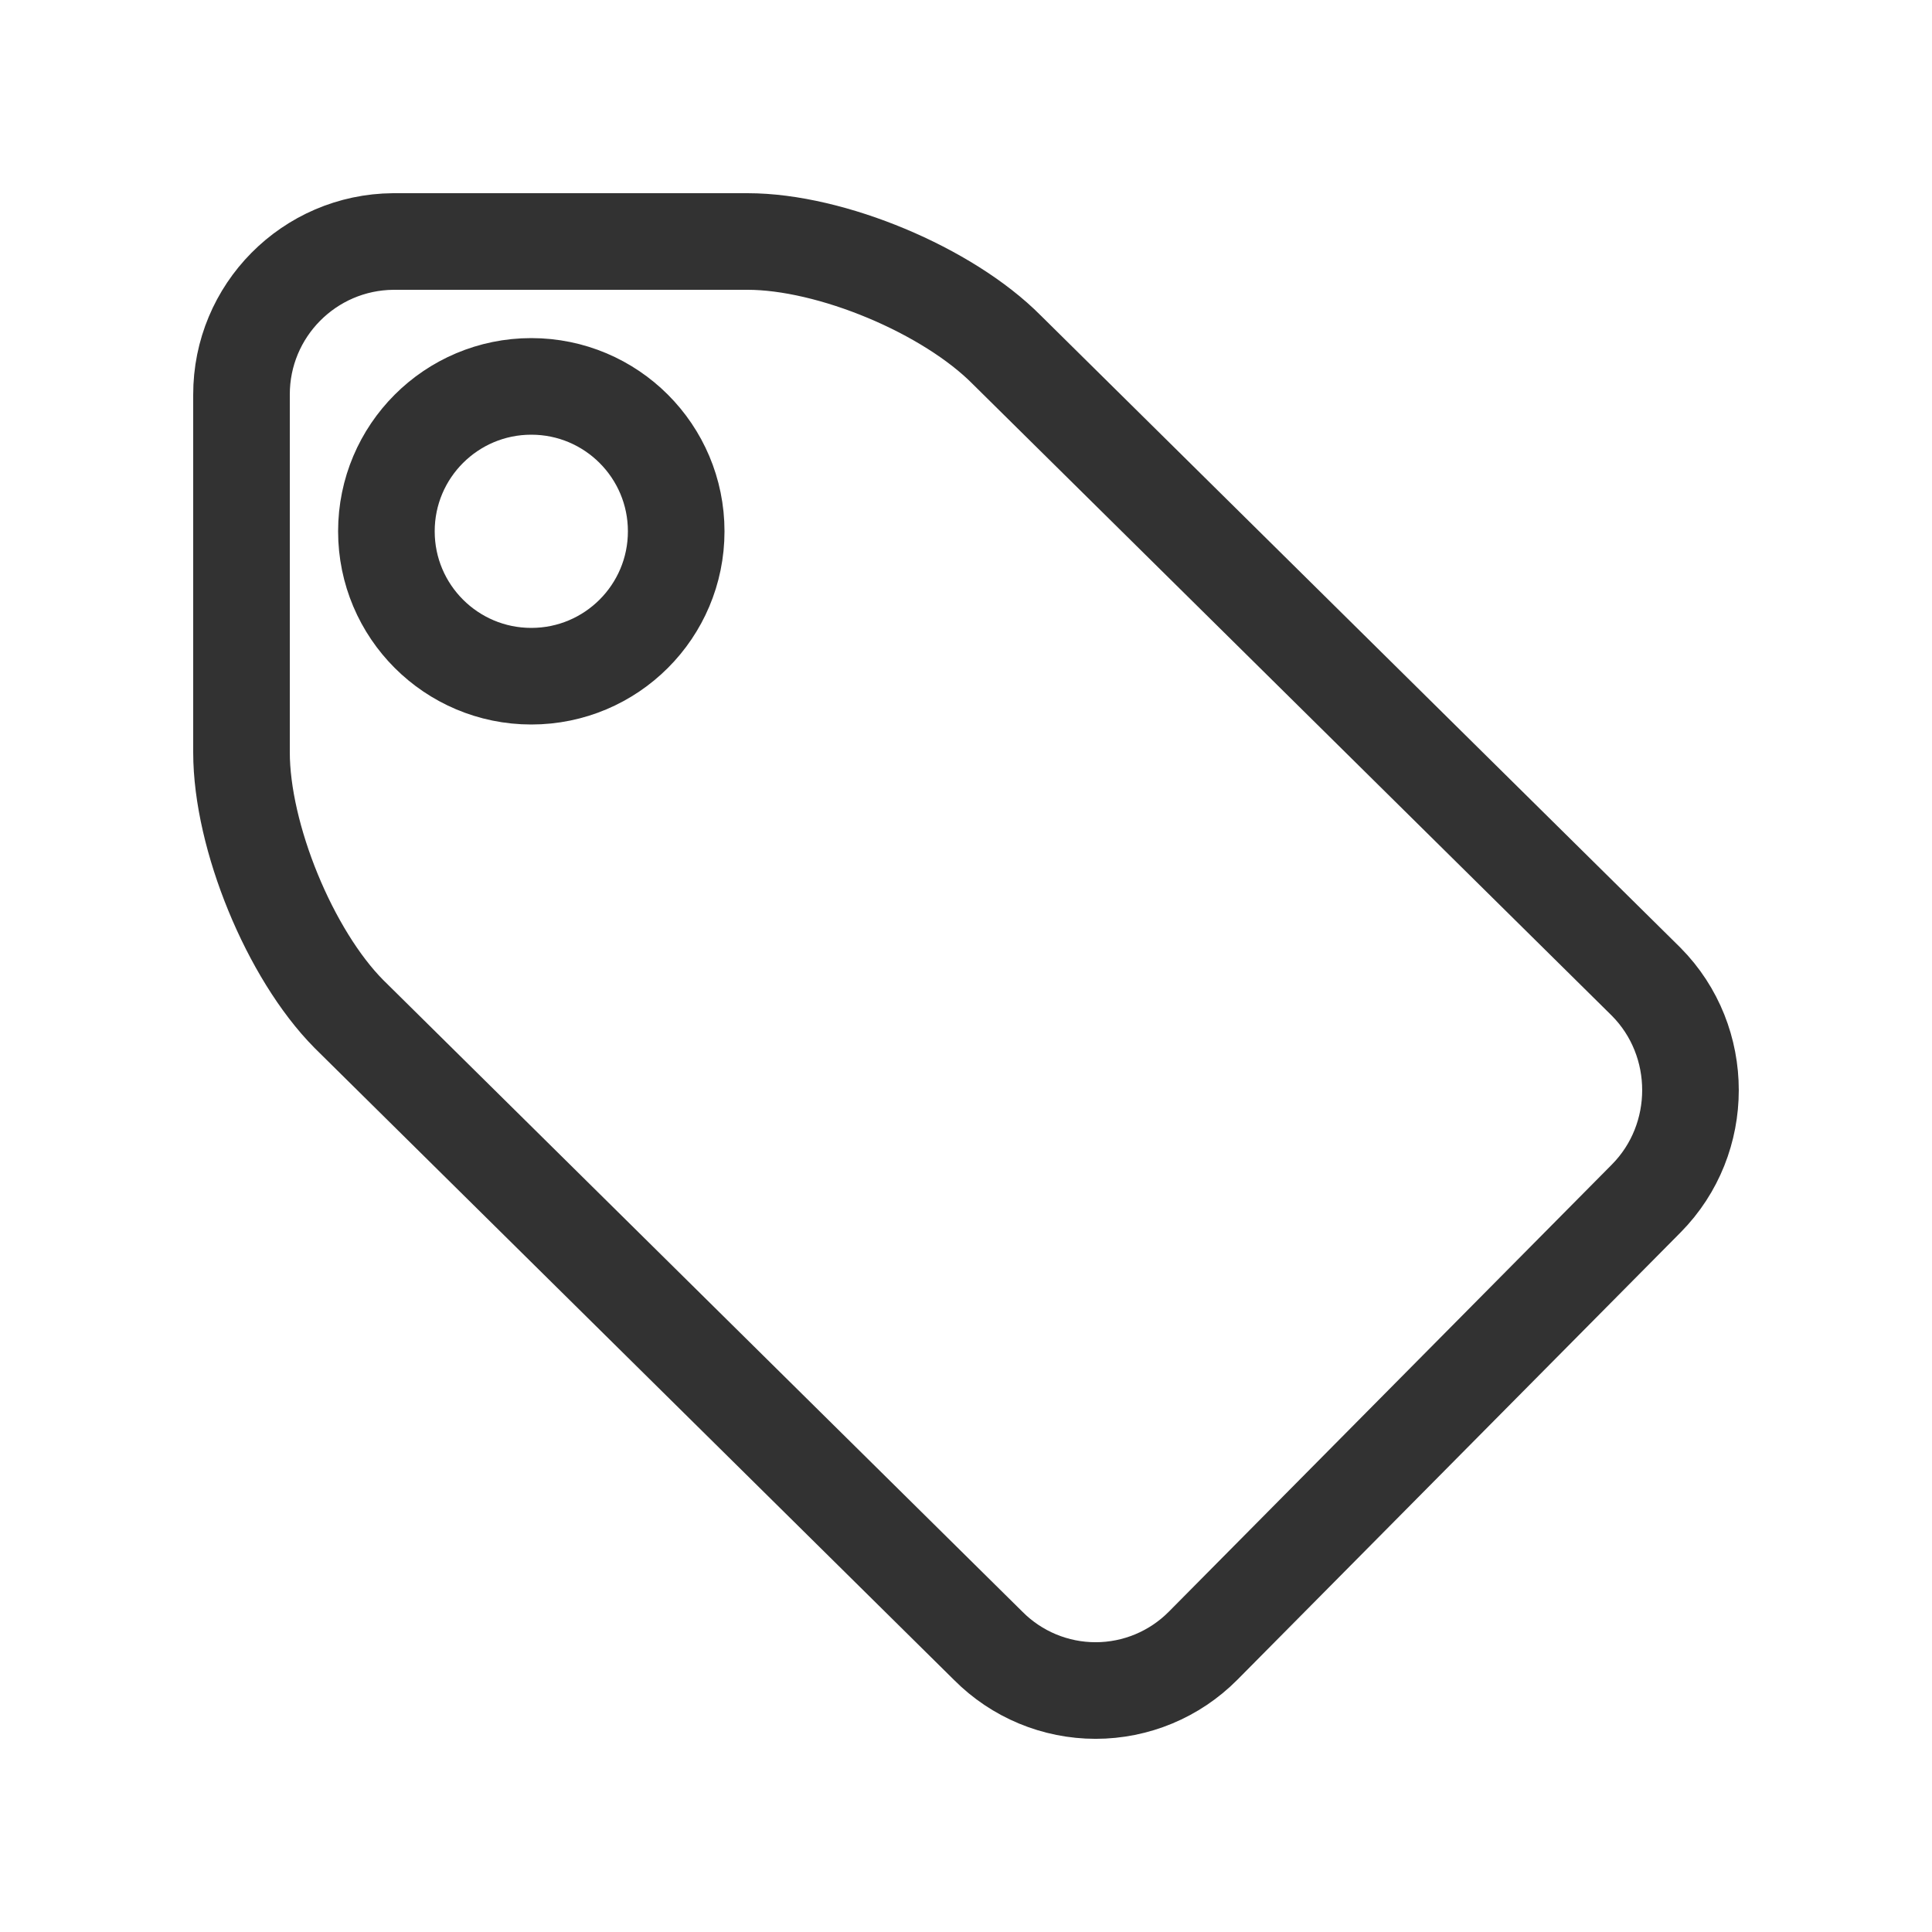
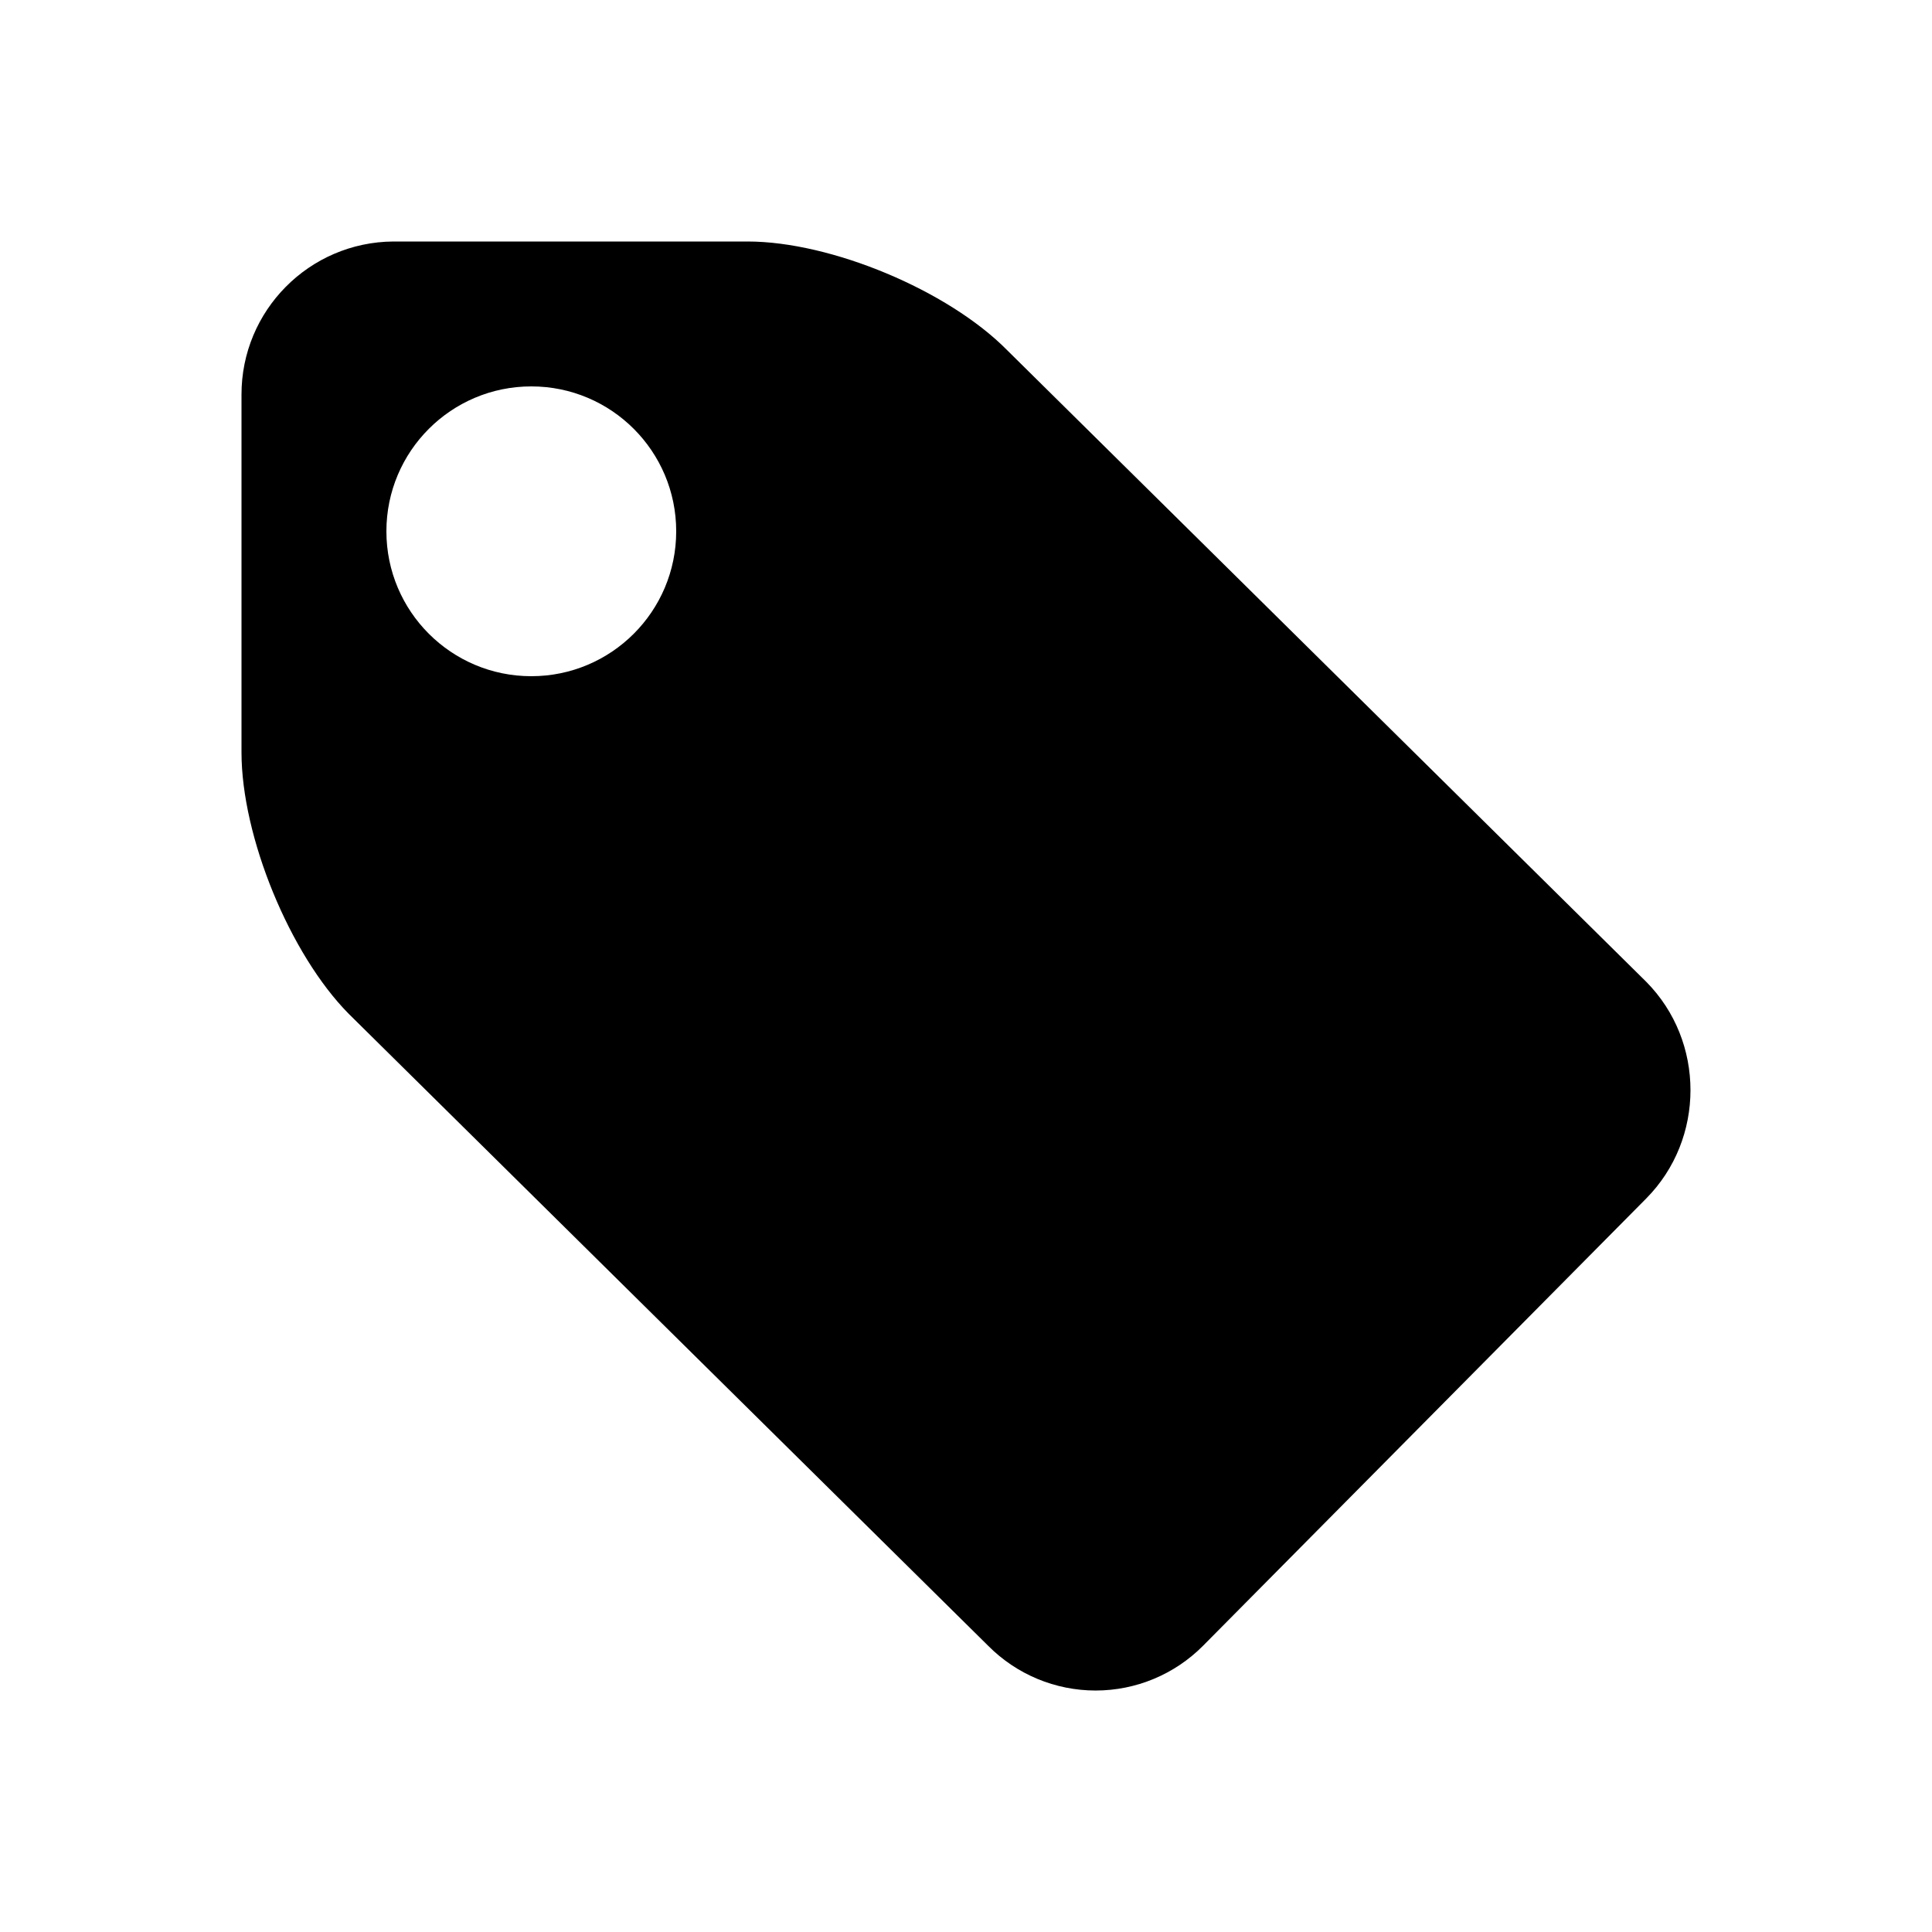
<svg xmlns="http://www.w3.org/2000/svg" width="24" height="24">
-   <path d="M9.287 3c1.037 0 2.487.606 3.22 1.346l7.943 7.85c.733.74.733 1.952 0 2.692l-5.506 5.557a1.88 1.88 0 0 1-2.668 0l-7.942-7.849C3.601 11.856 3 10.393 3 9.346V4.904A1.9 1.9 0 0 1 4.886 3h4.401zM8.4 6.6a1.8 1.8 0 1 0-3.6 0 1.8 1.8 0 0 0 3.6 0z" stroke="#323232" stroke-width="1.2" fill="none" fill-rule="evenodd" />
+   <path d="M9.287 3c1.037 0 2.487.606 3.22 1.346l7.943 7.85c.733.74.733 1.952 0 2.692l-5.506 5.557a1.88 1.88 0 0 1-2.668 0l-7.942-7.849C3.601 11.856 3 10.393 3 9.346V4.904A1.9 1.9 0 0 1 4.886 3h4.401zM8.4 6.6a1.8 1.8 0 1 0-3.6 0 1.8 1.8 0 0 0 3.6 0z" />
</svg>
